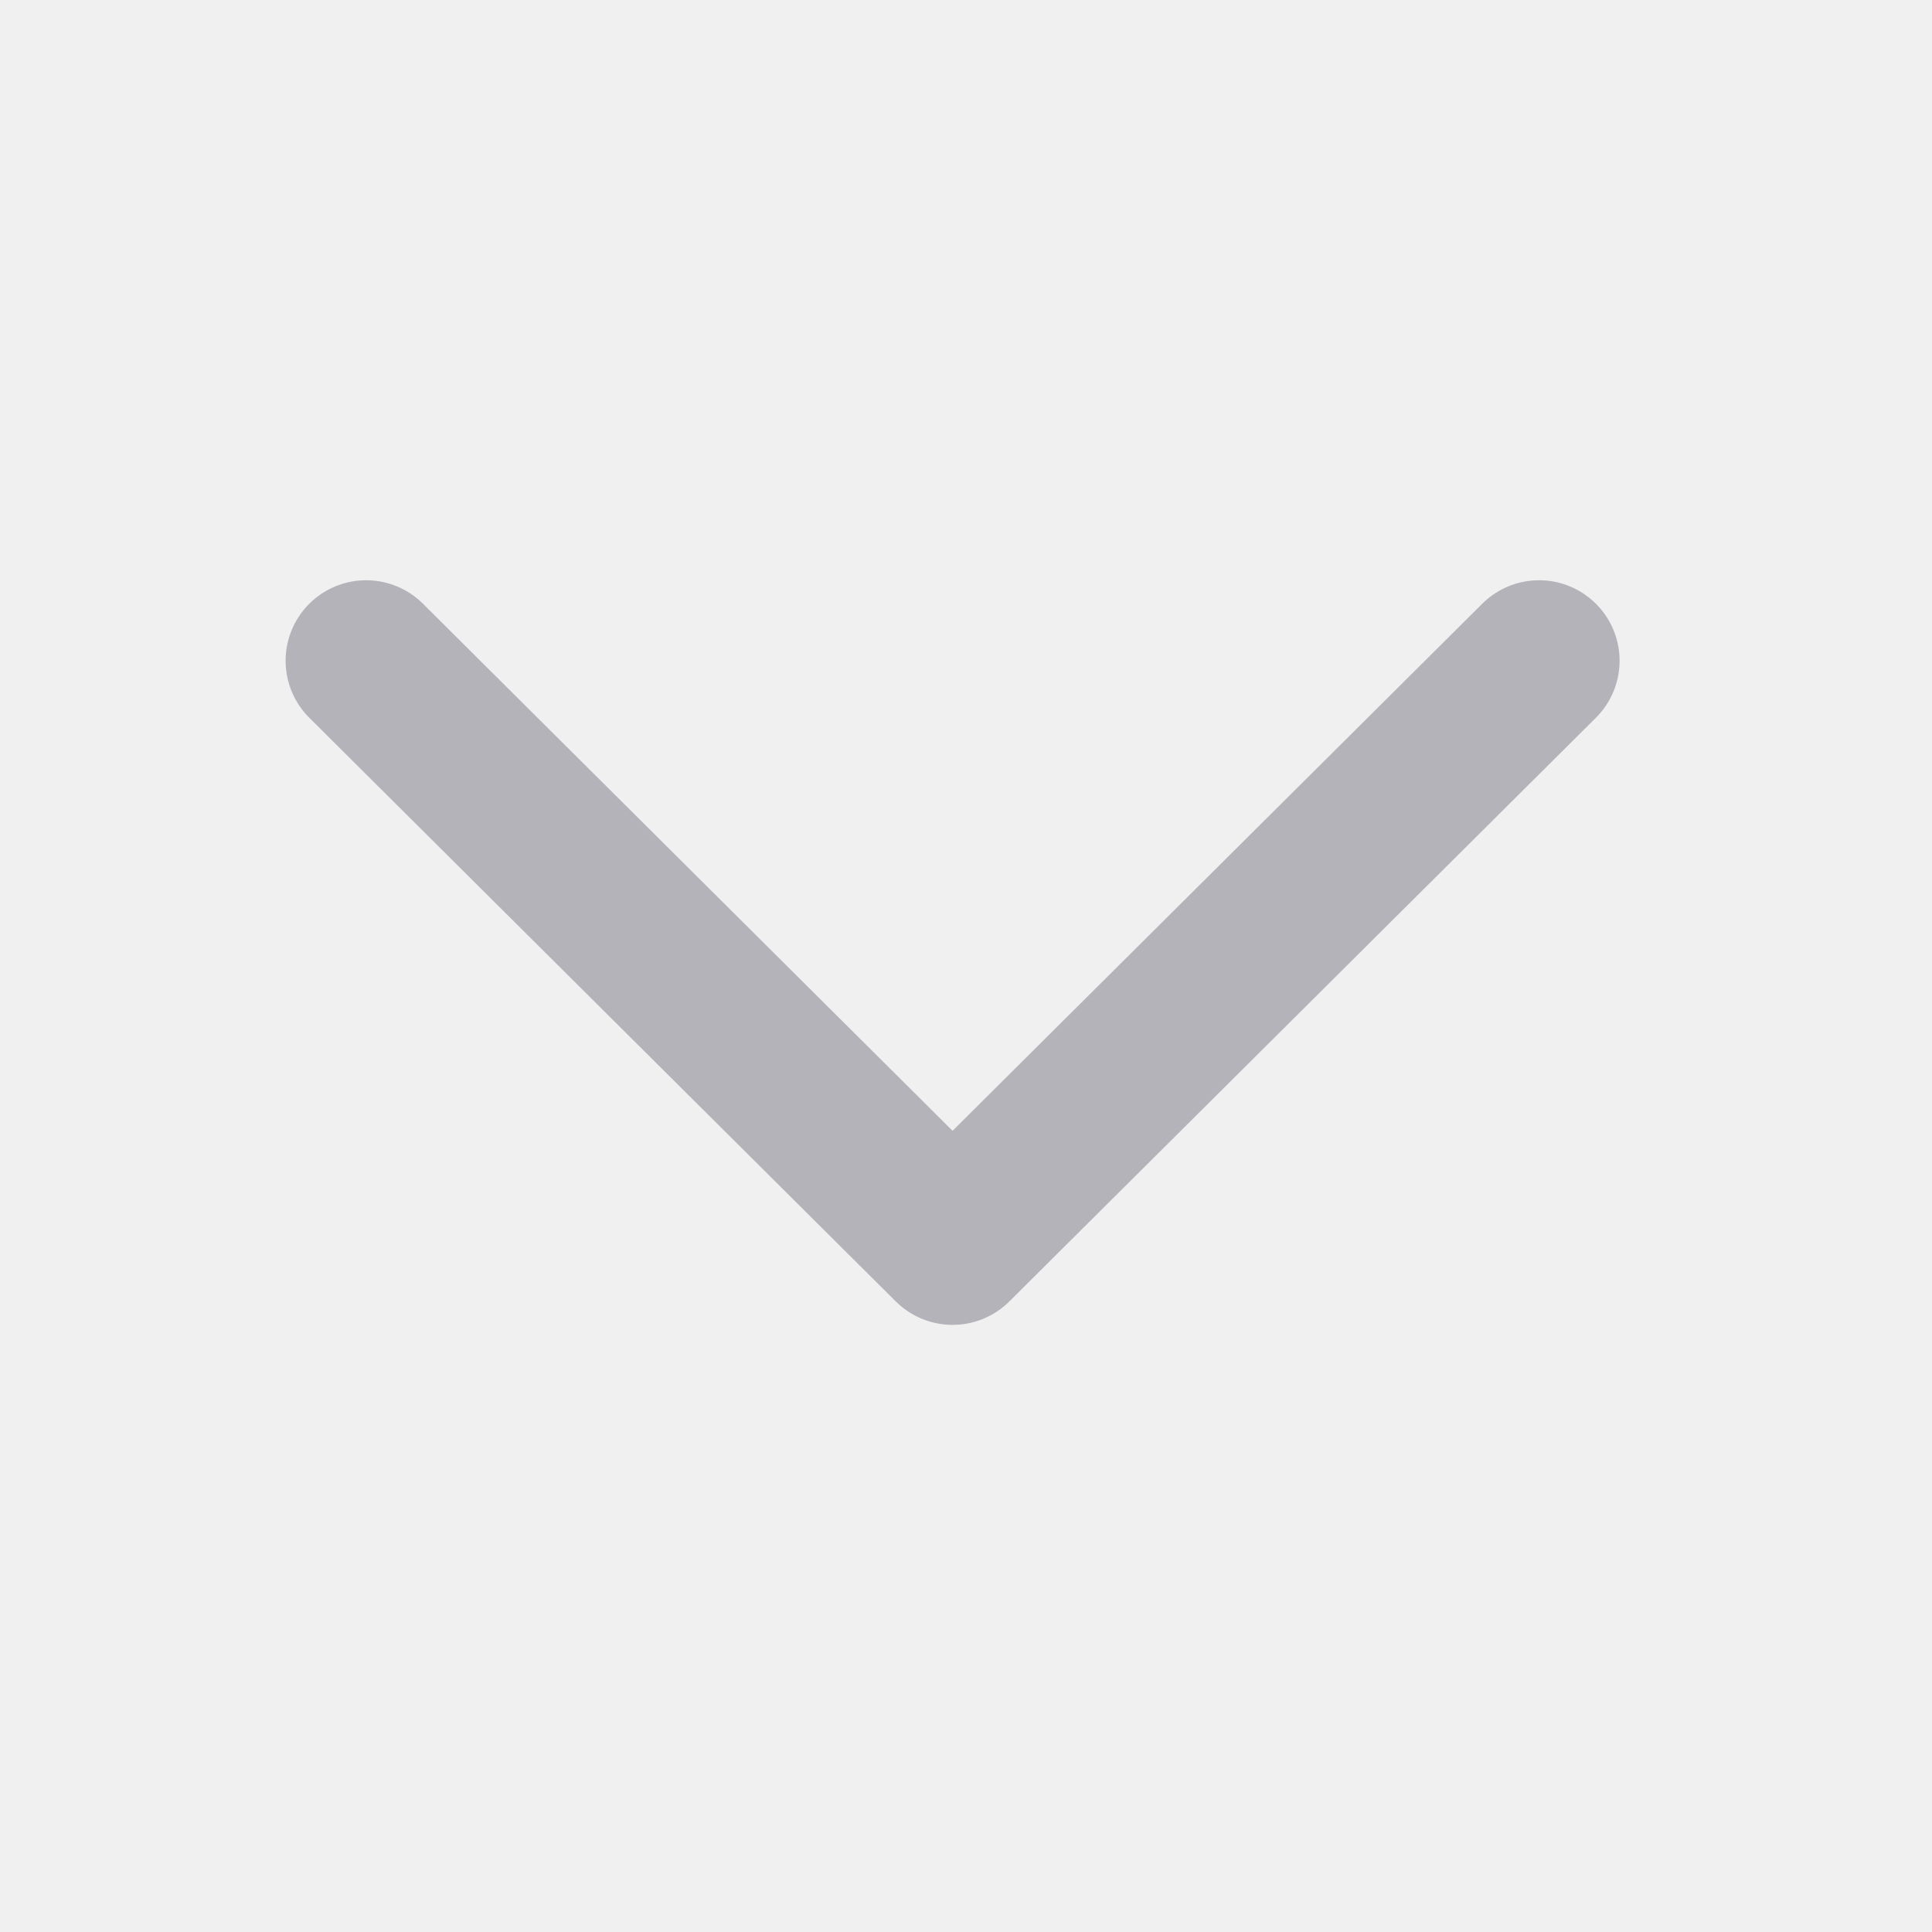
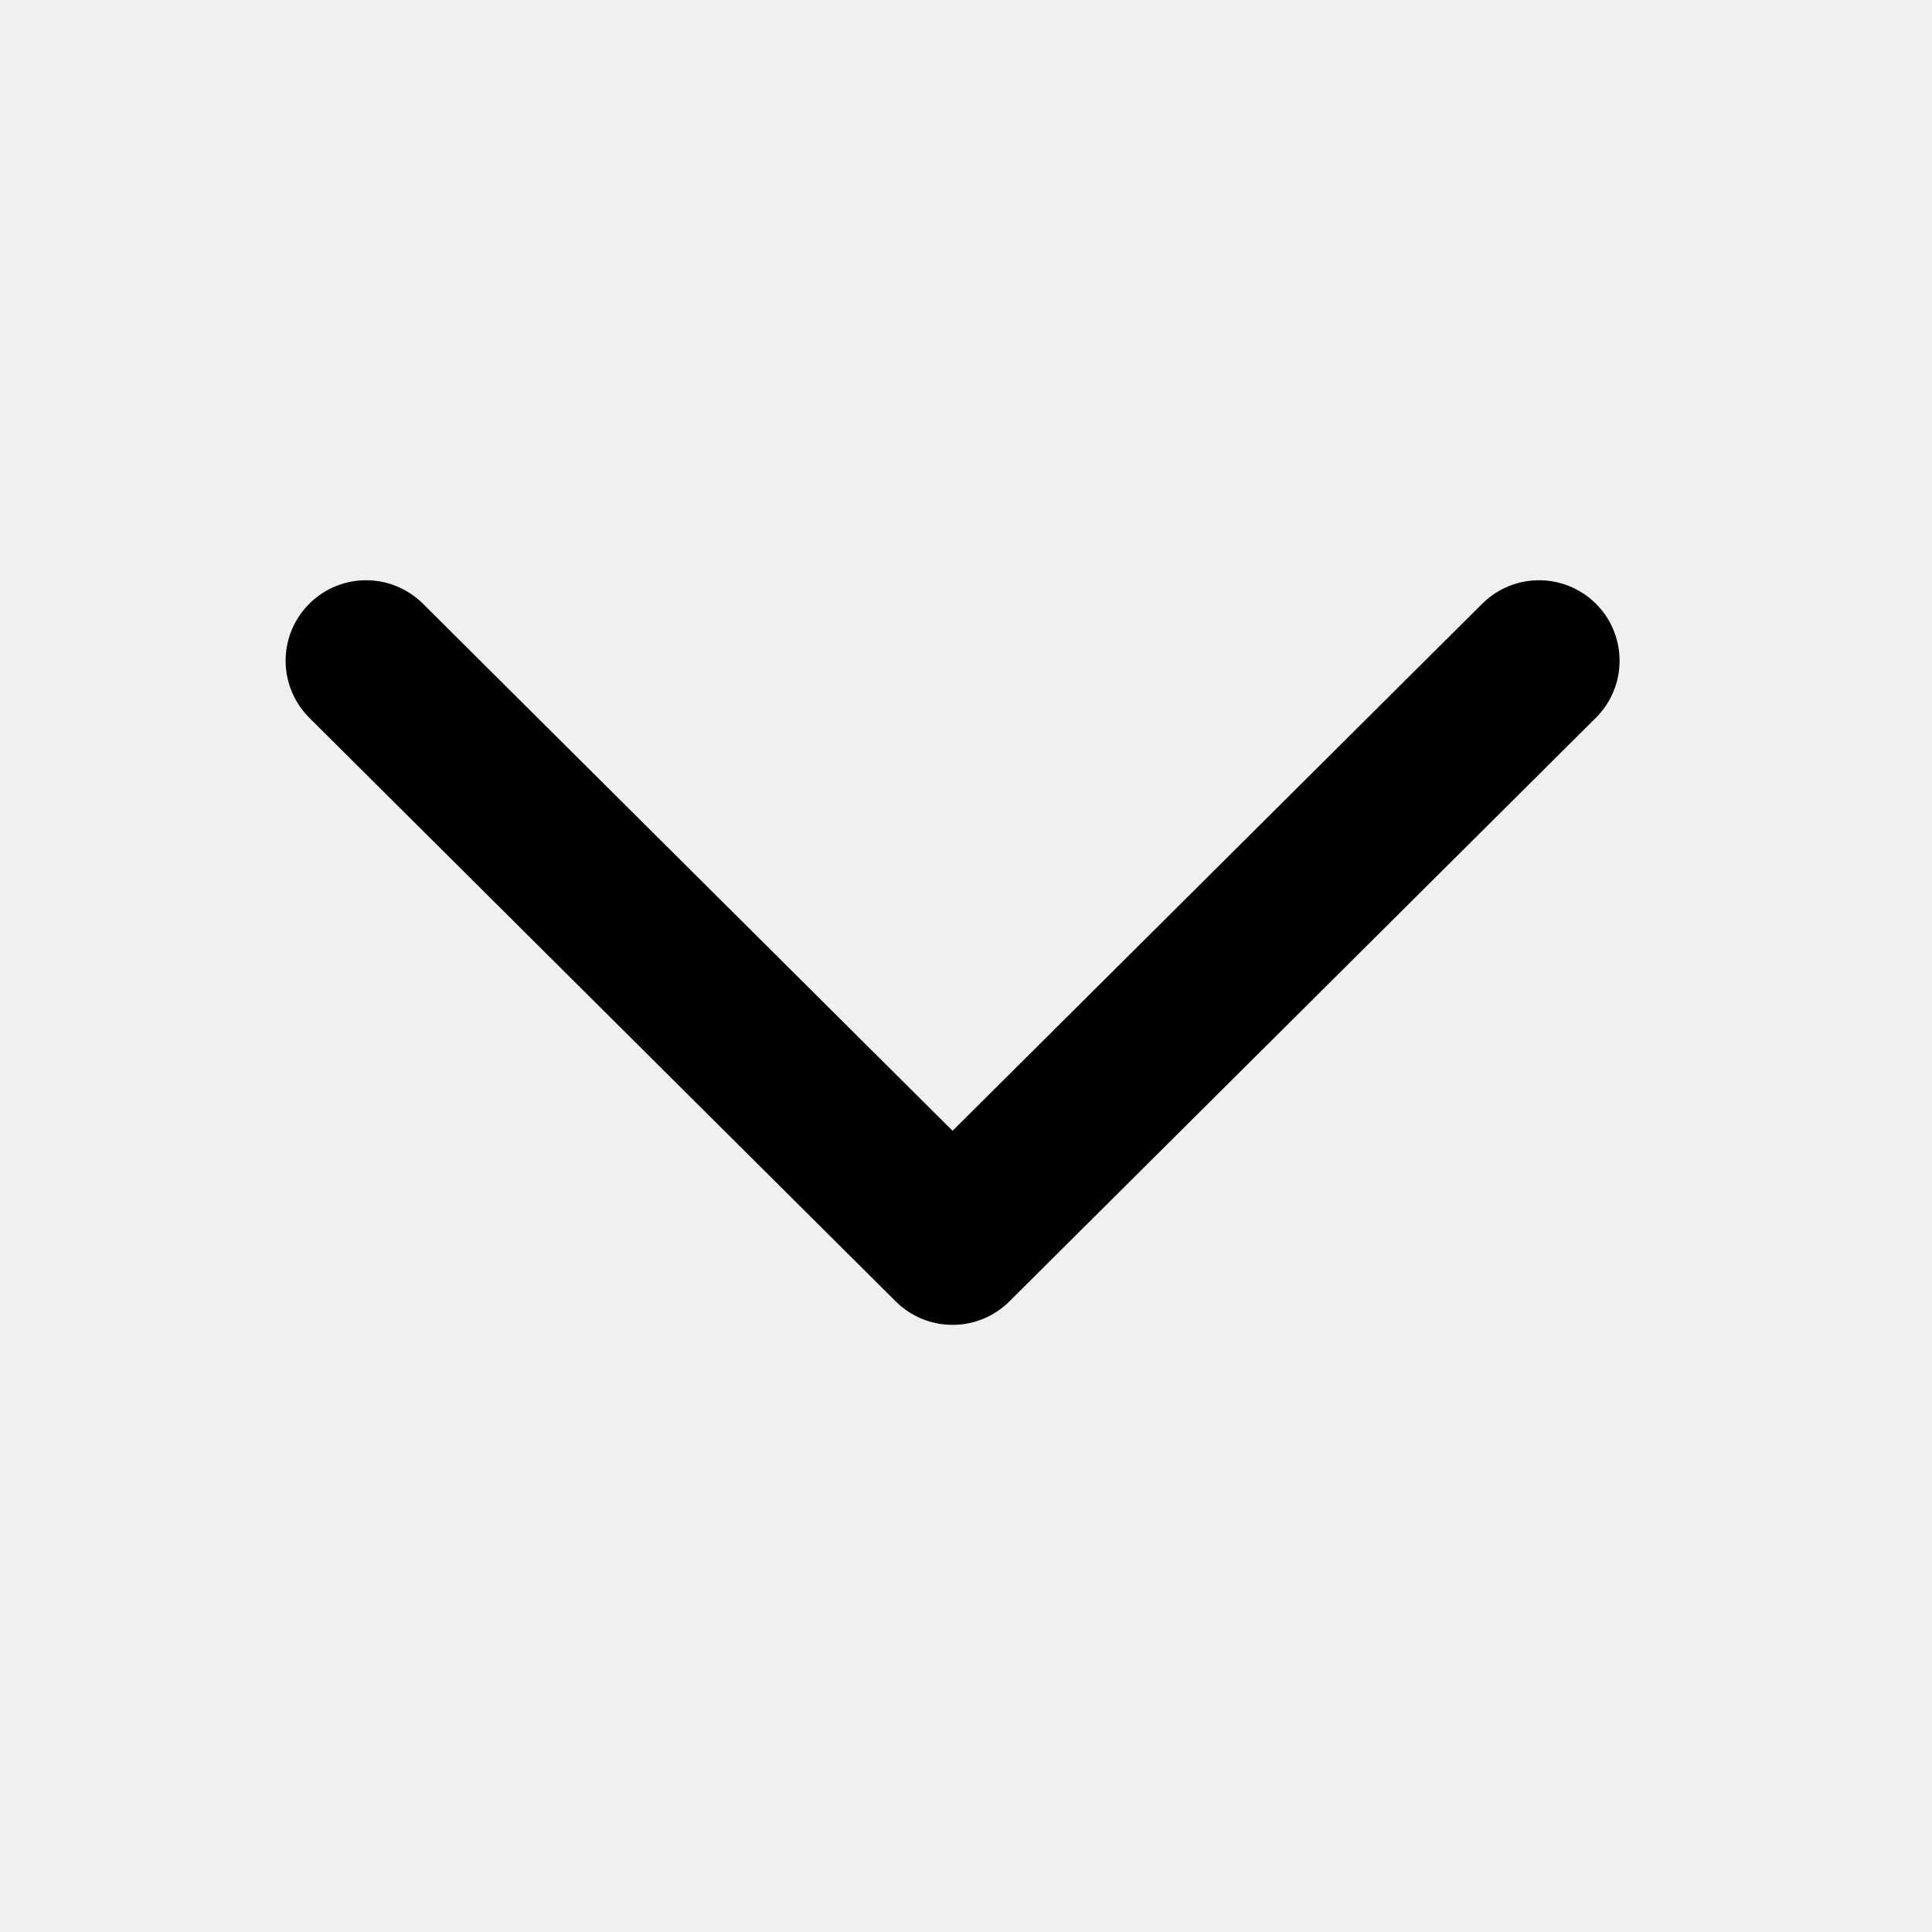
<svg xmlns="http://www.w3.org/2000/svg" width="24" height="24" viewBox="0 0 24 24" fill="none">
  <g clip-path="url(#clip0_158_212)">
-     <path d="M4.548 8.208L11.833 15.458L19.119 8.208" stroke="#B3B3B9" stroke-width="2" stroke-linecap="round" stroke-linejoin="round" />
+     <path d="M4.548 8.208L11.833 15.458L19.119 8.208" stroke="currentColor" stroke-width="2" stroke-linecap="round" stroke-linejoin="round" />
  </g>
  <defs>
    <clipPath id="clip0_158_212">
      <rect width="17" height="9.667" fill="white" transform="translate(20.3334 16.6665) rotate(-180)" />
    </clipPath>
  </defs>
</svg>
